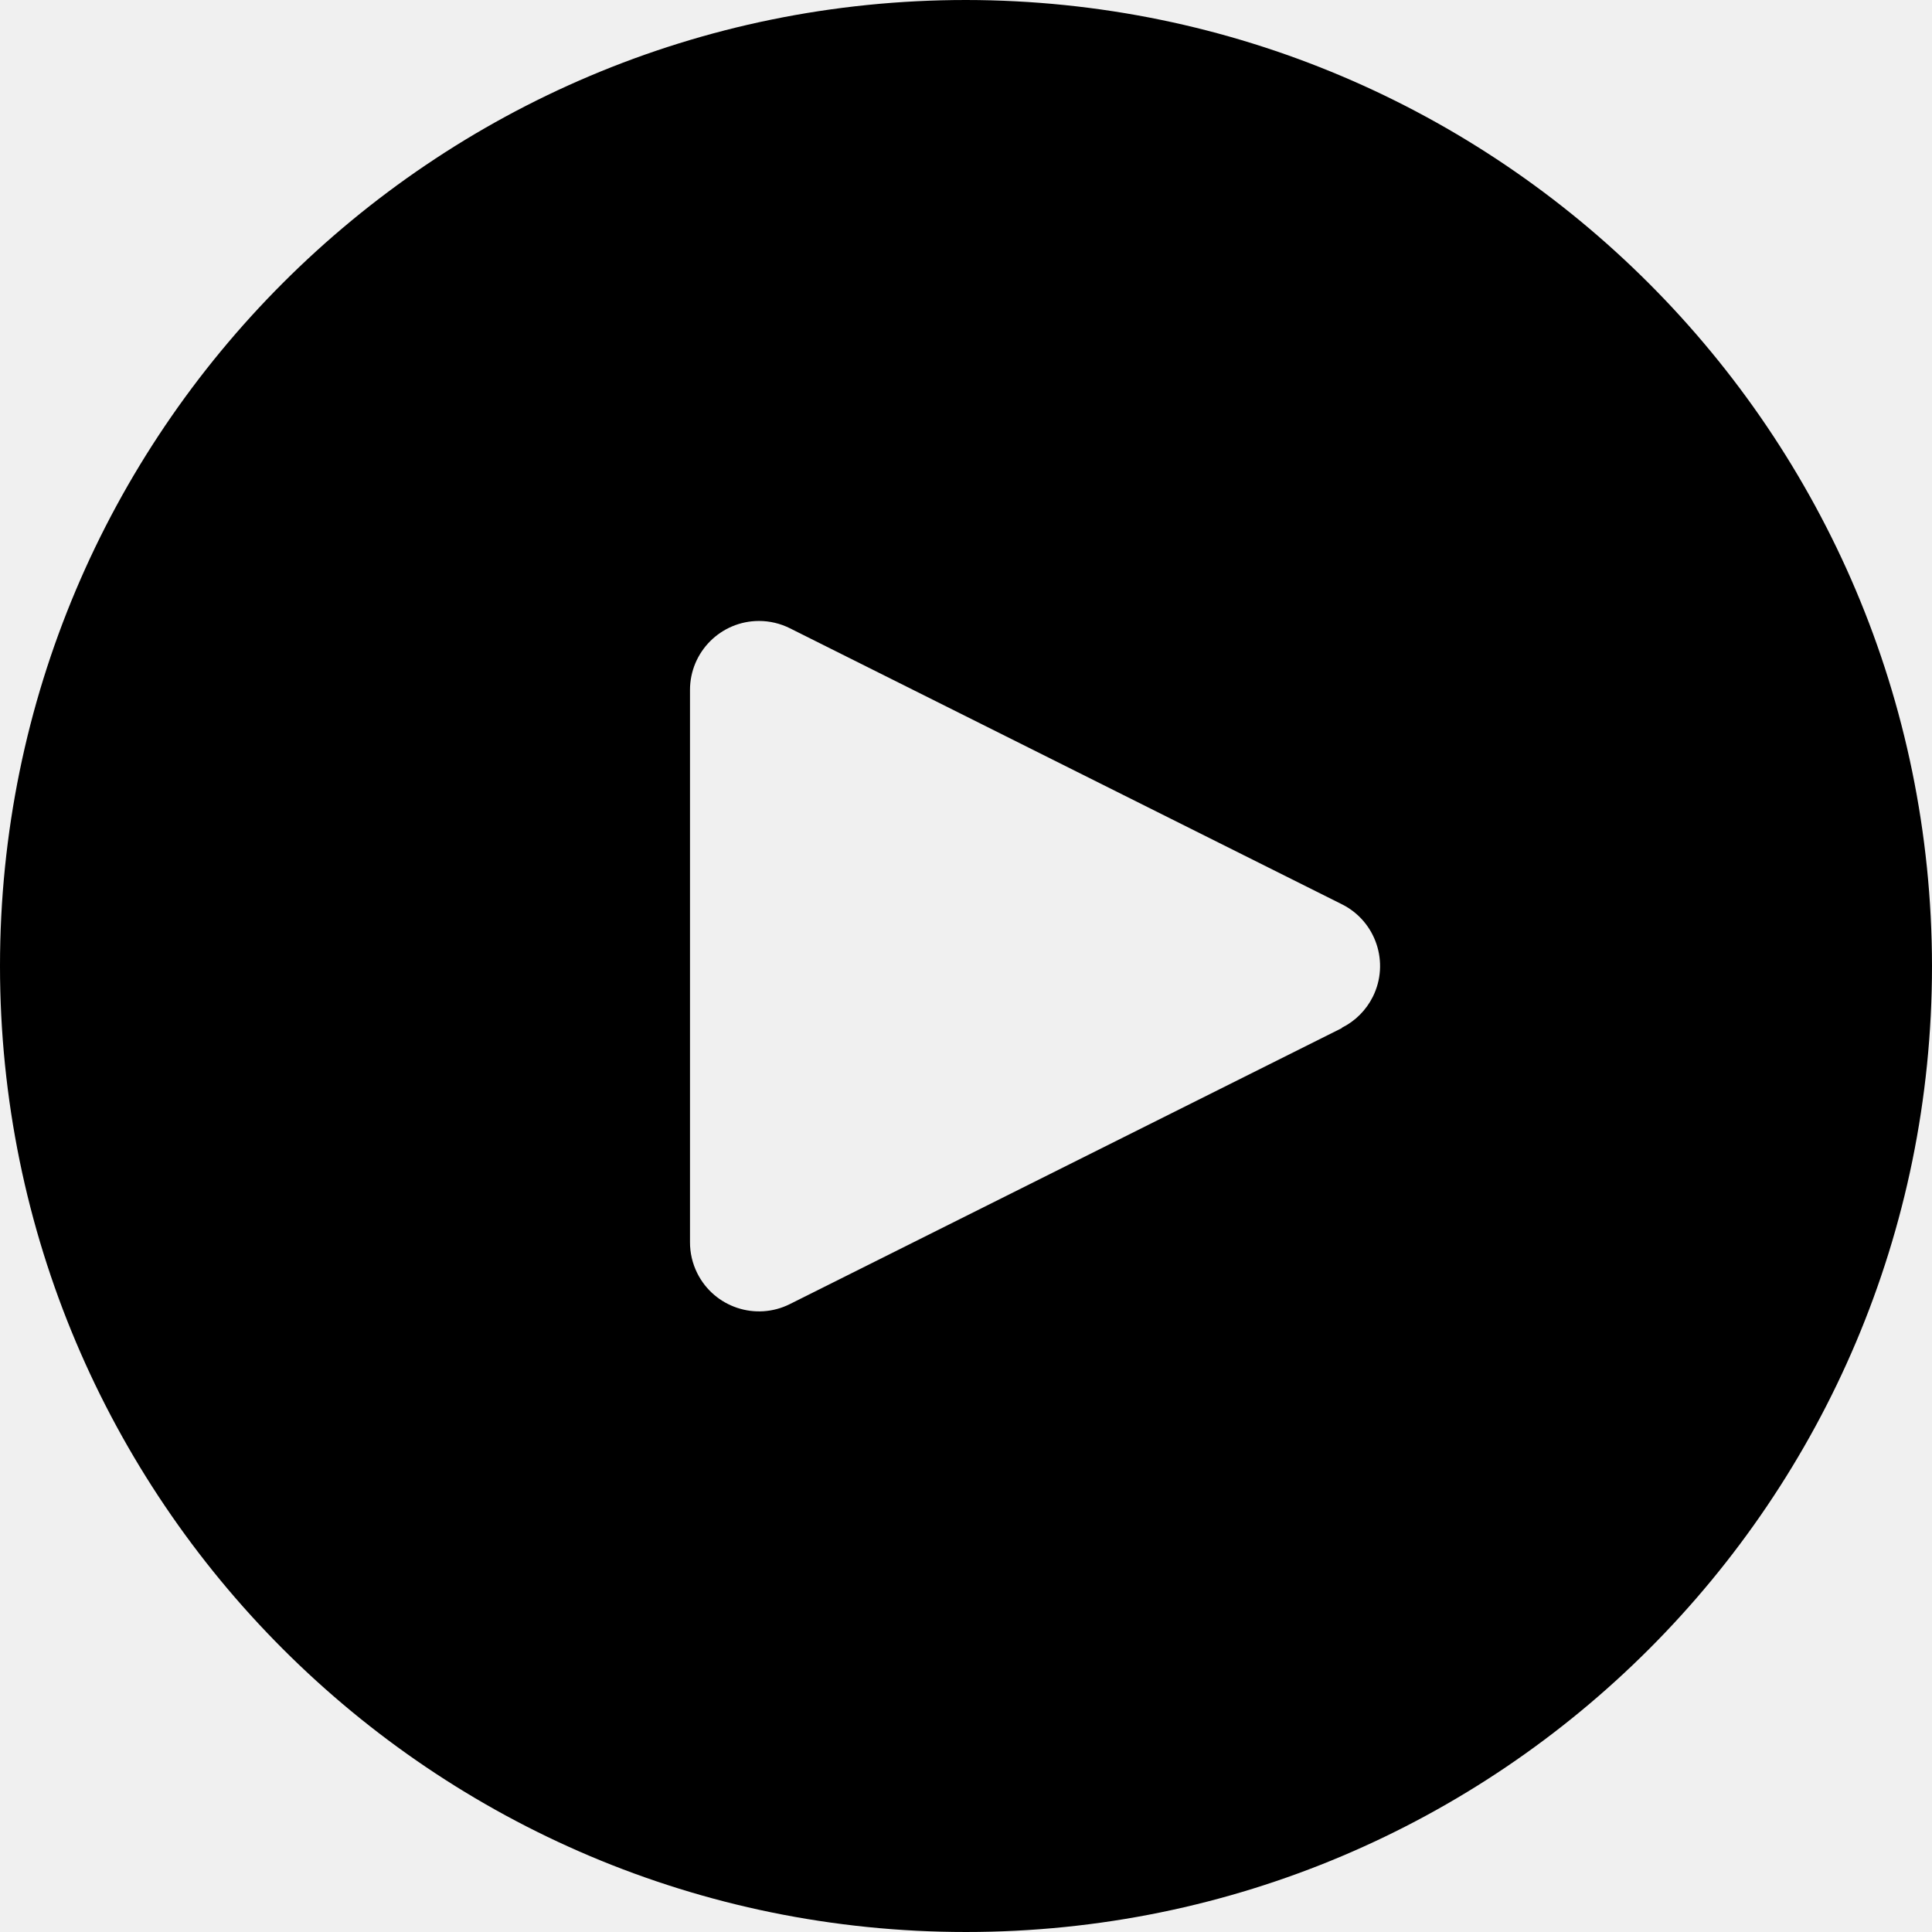
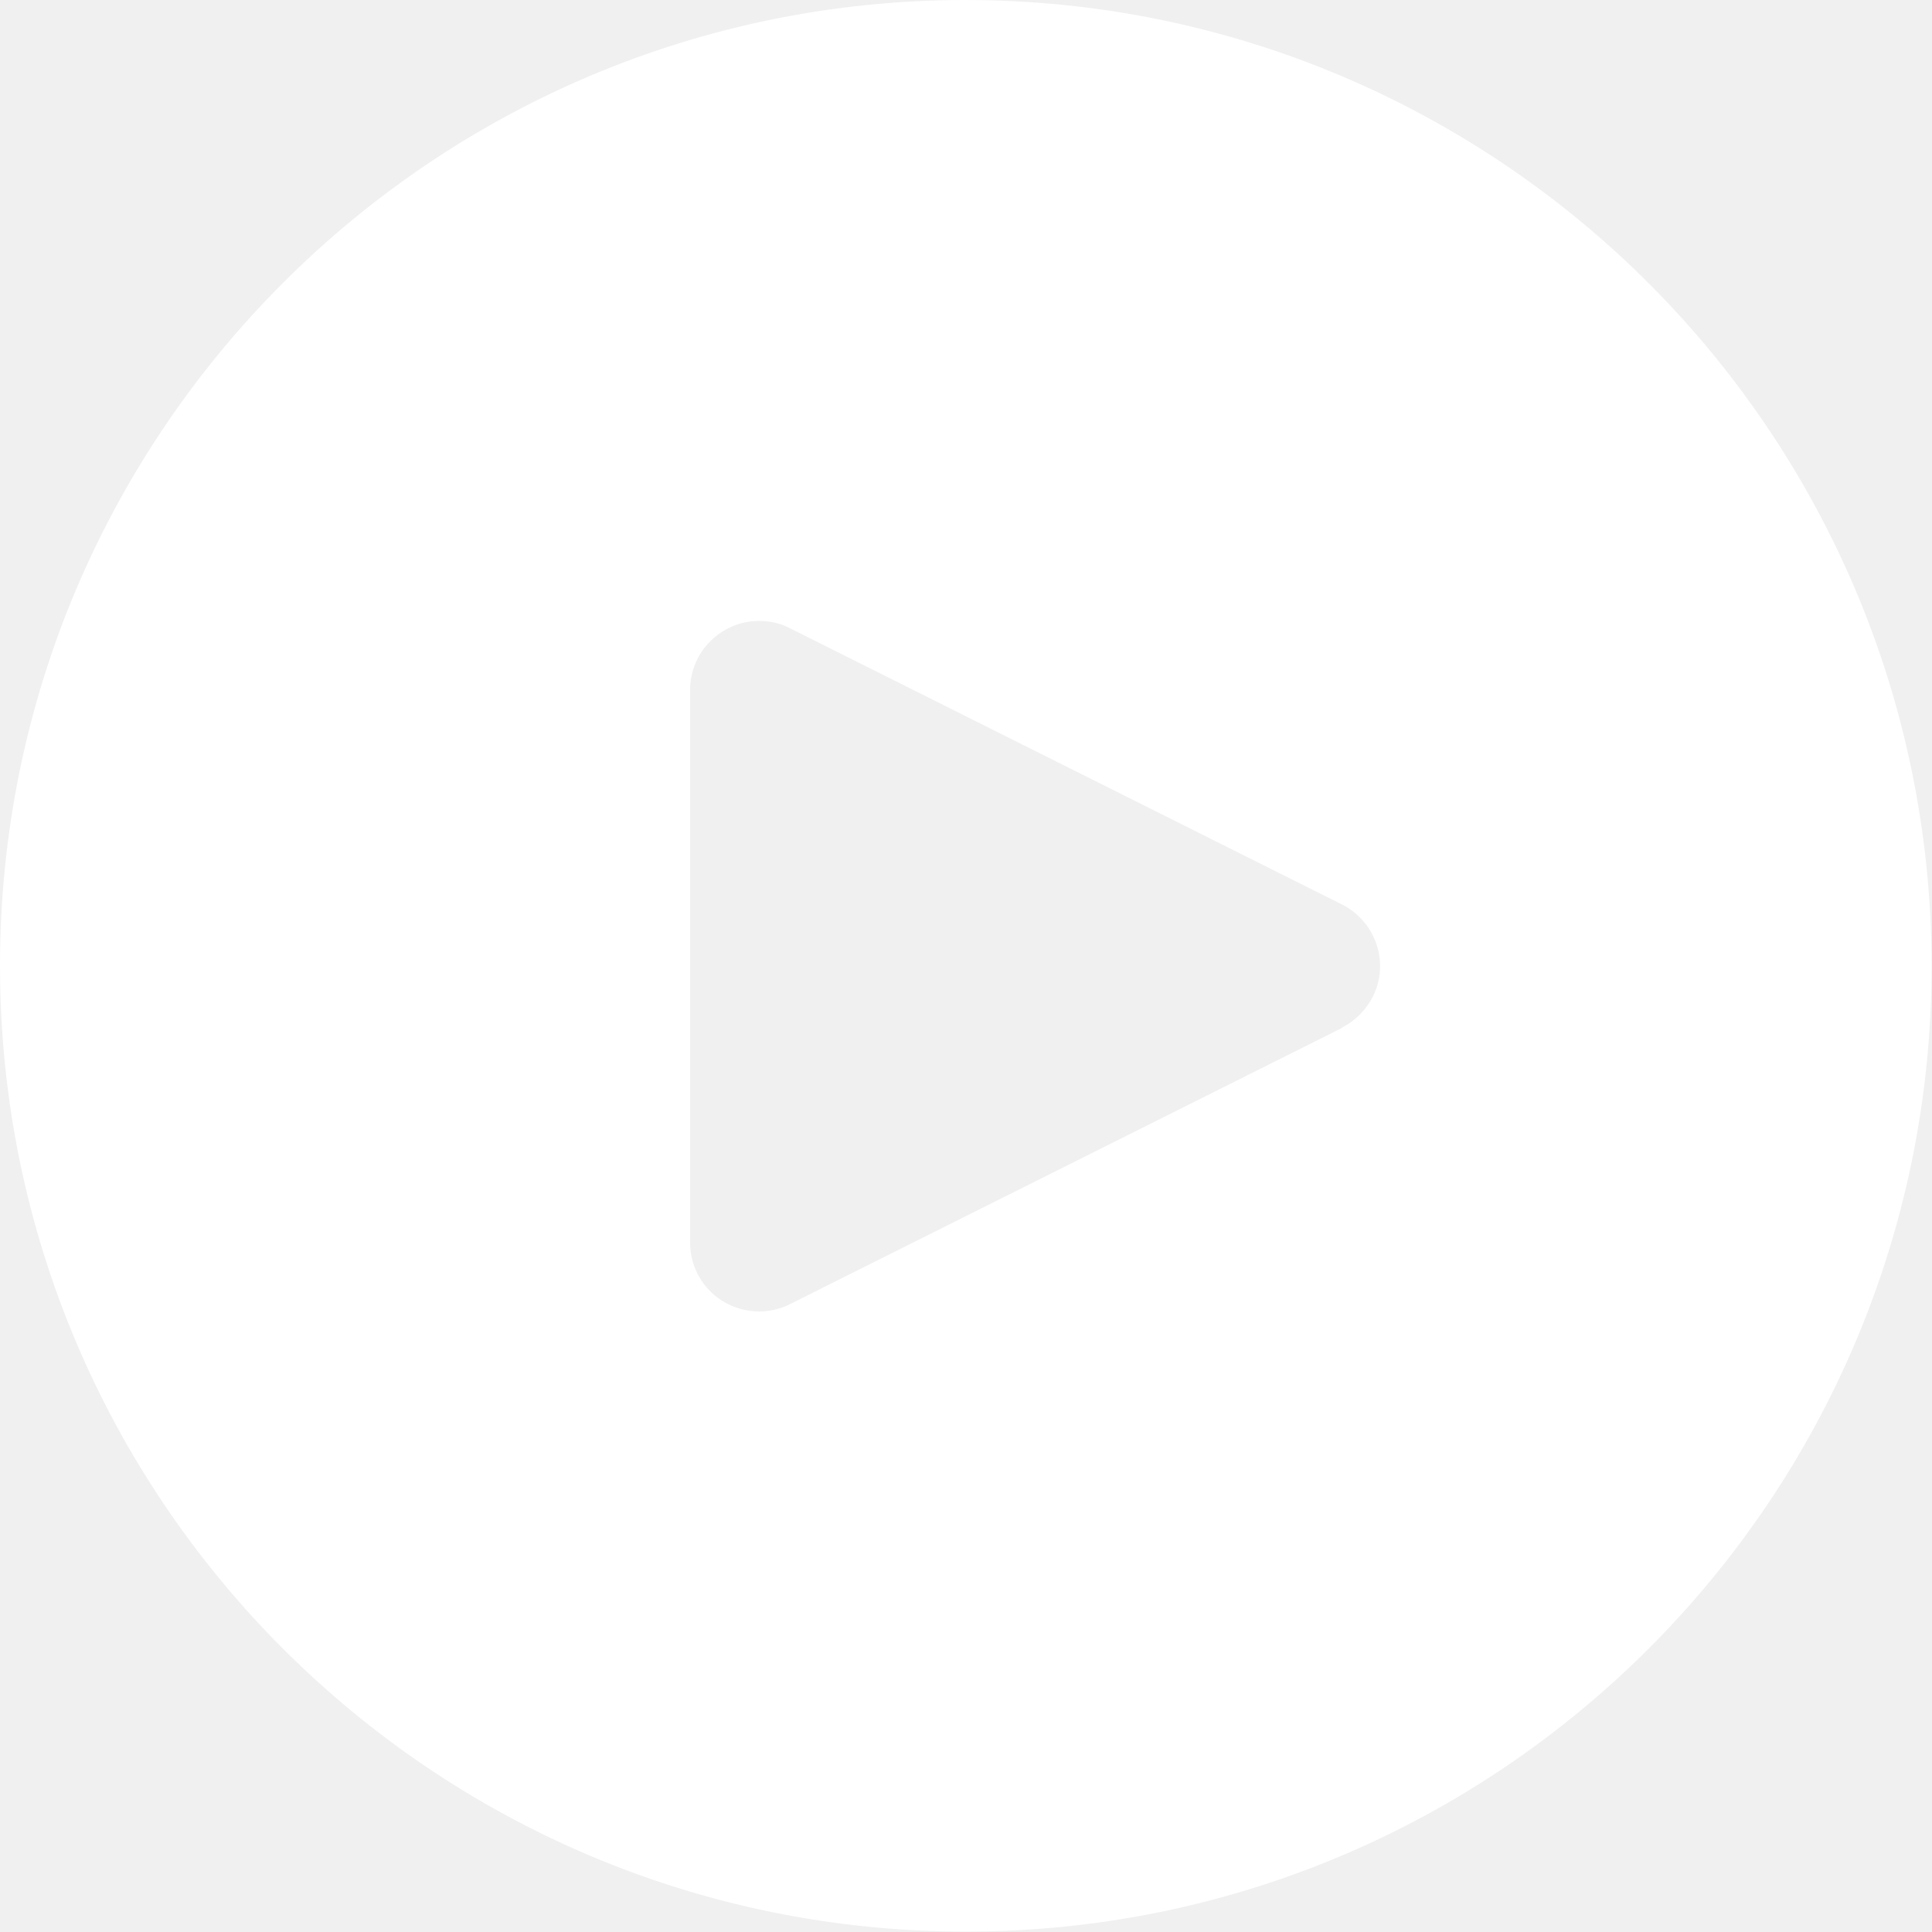
- <svg xmlns="http://www.w3.org/2000/svg" version="1.1" id="Capa_1" x="0px" y="0px" viewBox="0 0 477.867 477.867" style="enable-background:new 0 0 477.867 477.867;" xml:space="preserve">
+ <svg xmlns="http://www.w3.org/2000/svg" version="1.1" id="Capa_1" x="0px" y="0px" viewBox="0 0 477.9 477.9" style="enable-background:new 0 0 477.9 477.9;" xml:space="preserve">
+   <style type="text/css">
+ 	.st0{fill:#FFFFFF;}
+ </style>
  <g>
    <g>
-       <path d="M238.933,0C106.974,0,0,106.974,0,238.933s106.974,238.933,238.933,238.933s238.933-106.974,238.933-238.933    C477.726,107.033,370.834,0.141,238.933,0z M339.557,246.546c-1.654,3.318-4.343,6.008-7.662,7.662v0.085L195.362,322.56    c-8.432,4.213-18.682,0.794-22.896-7.638c-1.198-2.397-1.815-5.043-1.8-7.722V170.667c-0.004-9.426,7.633-17.07,17.059-17.075    c2.651-0.001,5.266,0.615,7.637,1.8l136.533,68.267C340.331,227.863,343.762,238.11,339.557,246.546z" />
+       <path class="st0" d="M238.9,0C107,0,0,107,0,238.9s107,238.9,238.9,238.9s238.9-107,238.9-238.9C477.7,107,370.8,0.1,238.9,0z     M339.6,246.5c-1.7,3.3-4.3,6-7.7,7.7v0.1l-136.5,68.3c-8.4,4.2-18.7,0.8-22.9-7.6c-1.2-2.4-1.8-5-1.8-7.7V170.7    c0-9.4,7.6-17.1,17.1-17.1c2.7,0,5.3,0.6,7.6,1.8l136.5,68.3C340.3,227.9,343.8,238.1,339.6,246.5z" />
    </g>
  </g>
-   <g>
- </g>
-   <g>
- </g>
-   <g>
- </g>
-   <g>
- </g>
-   <g>
- </g>
-   <g>
- </g>
-   <g>
- </g>
-   <g>
- </g>
-   <g>
- </g>
-   <g>
- </g>
-   <g>
- </g>
-   <g>
- </g>
-   <g>
- </g>
-   <g>
- </g>
-   <g>
- </g>
</svg>
